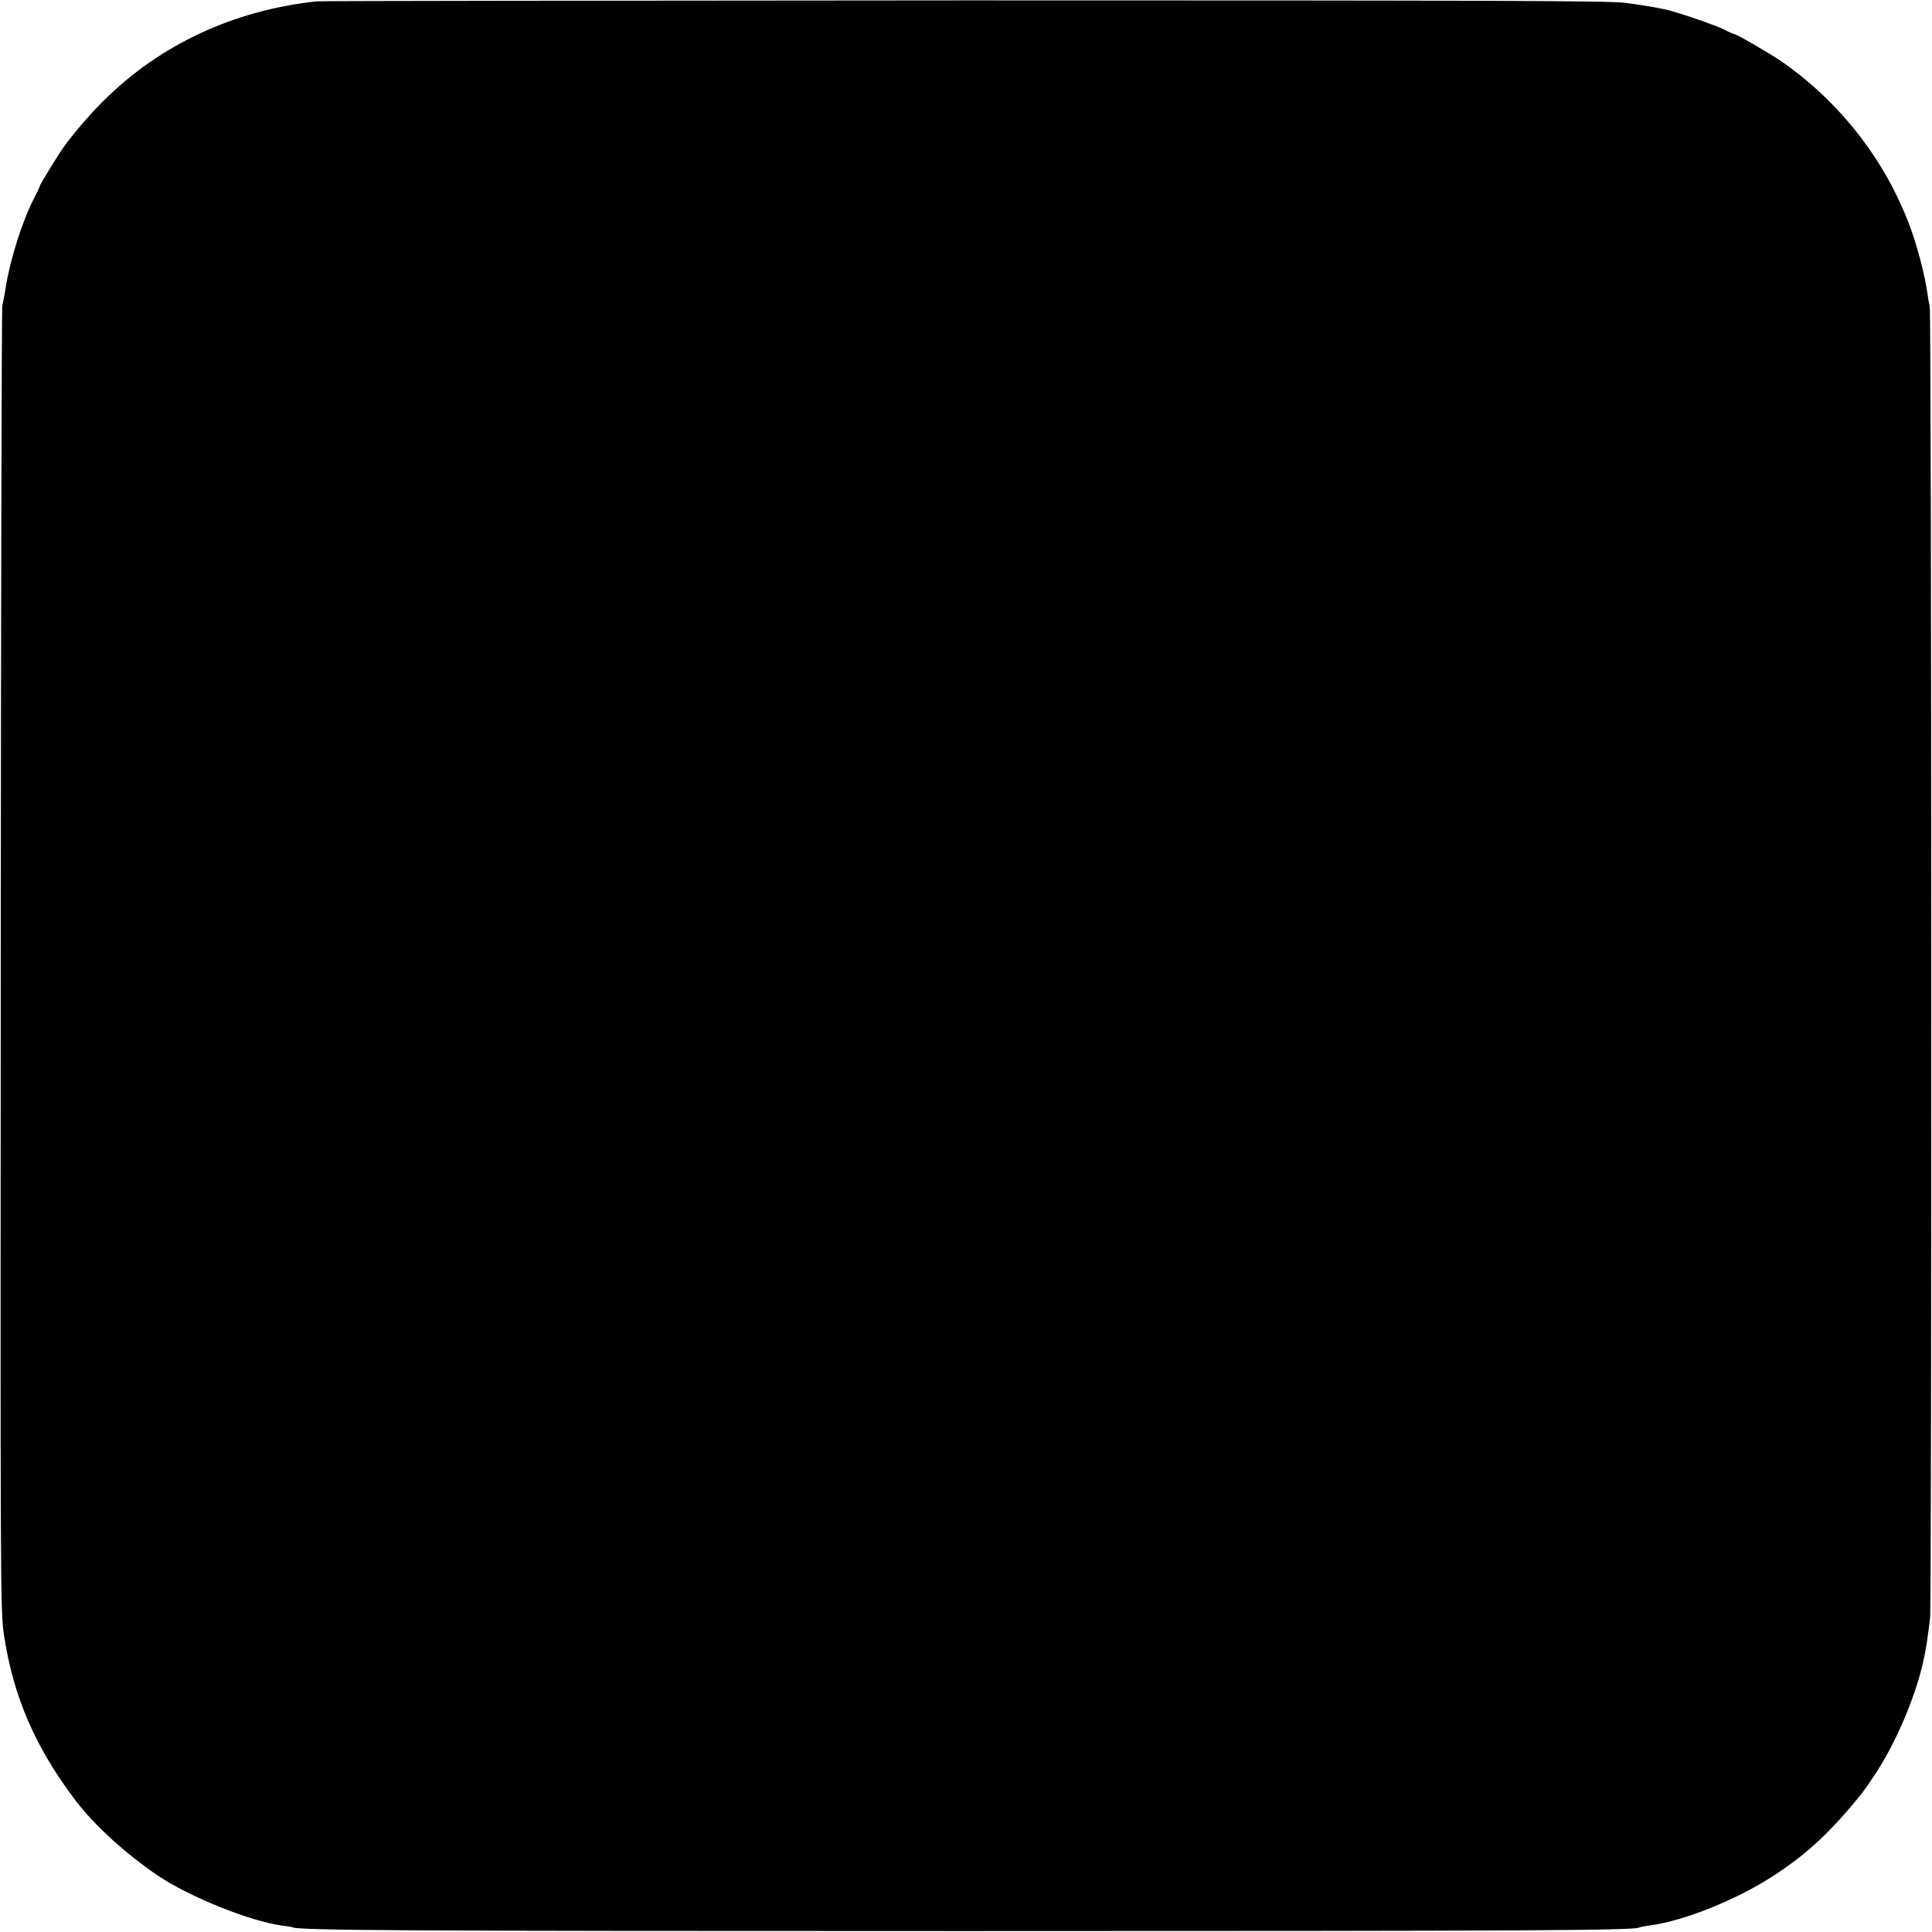
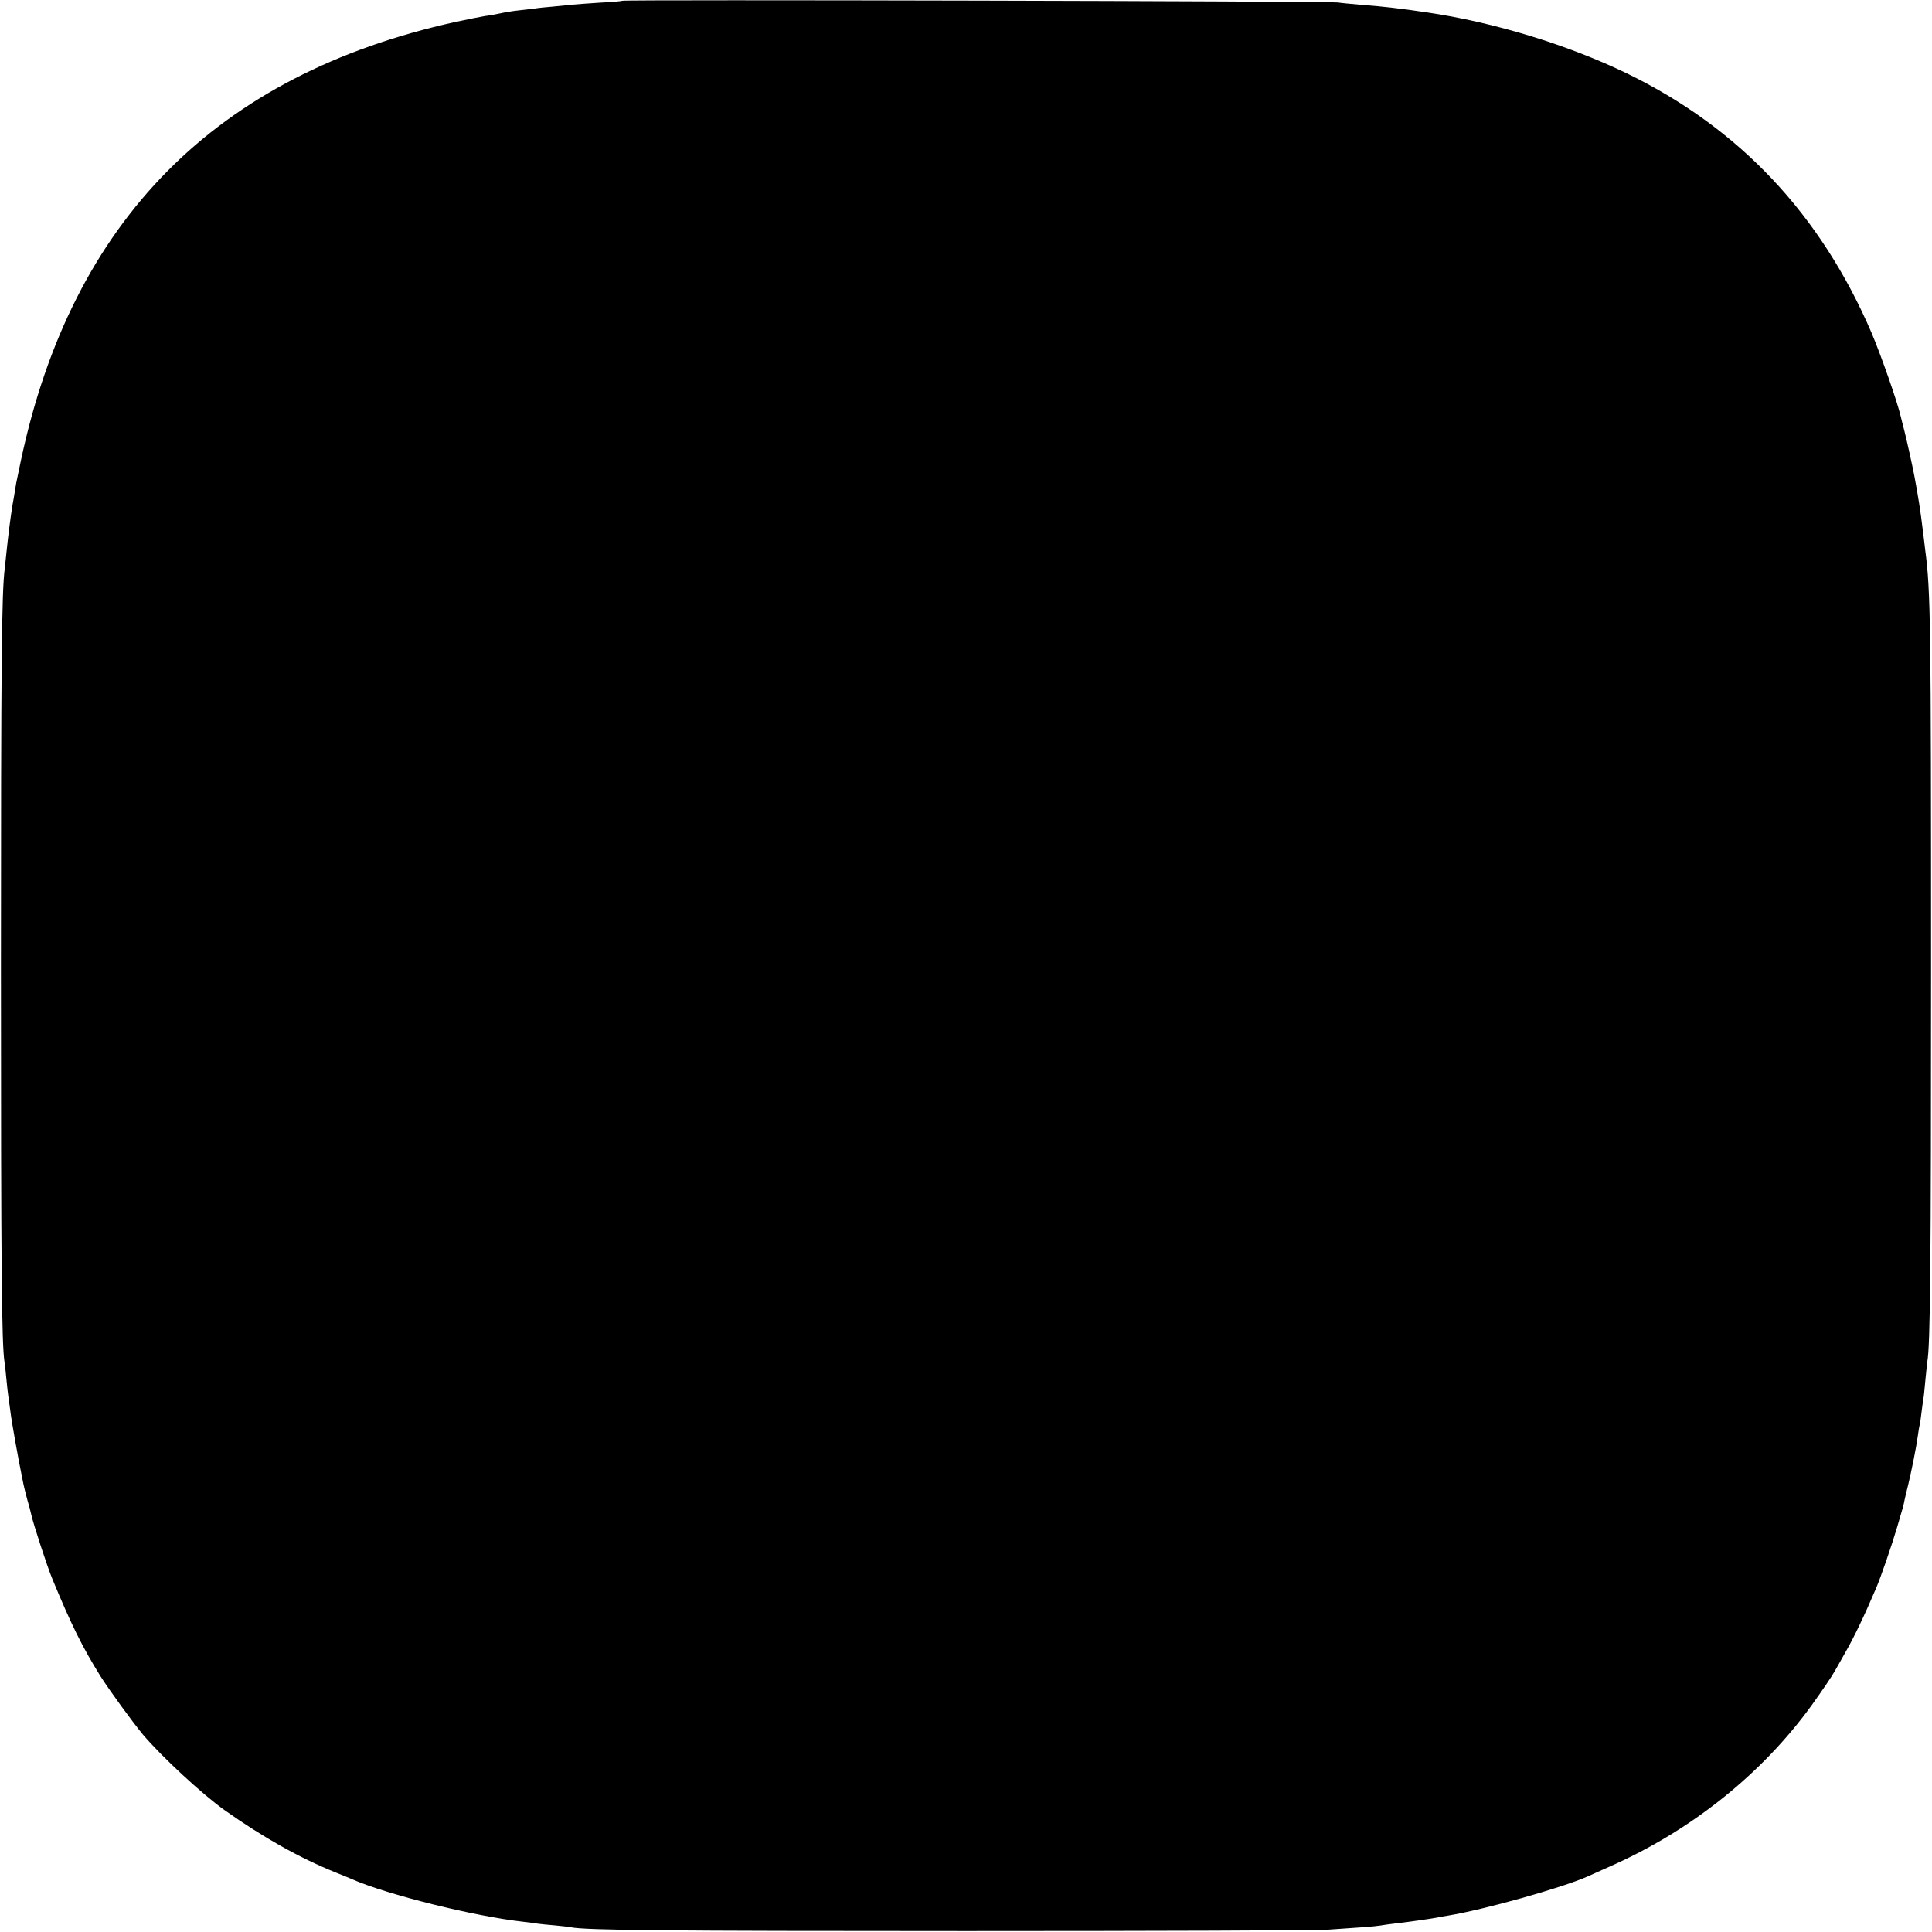
<svg xmlns="http://www.w3.org/2000/svg" version="1.0" width="1024pt" height="1024pt" viewBox="0 0 1024 1024" preserveAspectRatio="xMidYMid meet">
  <g transform="translate(0,1024) scale(0.1,-0.1)" fill="#000000" stroke="none">
-     <path d="M1680 10233 c-441 -47 -834 -230 -1133 -529 -73 -72 -163 -178 -213 -249 -35 -50 -124 -196 -124 -203 0 -4 -13 -32 -29 -62 -62 -119 -127 -324 -151 -475 -6 -38 -14 -81 -18 -95 -3 -14 -7 -1575 -8 -3470 -2 -3359 -2 -3448 17 -3575 49 -327 166 -597 381 -880 100 -131 264 -280 433 -395 169 -114 490 -243 660 -266 28 -3 52 -7 55 -9 29 -17 600 -20 3555 -20 3013 0 3557 3 3584 19 3 2 29 7 56 11 179 23 457 135 650 260 184 119 308 235 475 442 6 7 35 49 66 95 111 166 219 420 259 608 16 76 19 97 35 225 9 79 8 6919 -2 6950 -3 11 -9 45 -13 75 -12 88 -53 246 -92 350 -131 352 -372 661 -683 876 -56 39 -238 144 -249 144 -4 0 -28 10 -52 23 -38 19 -169 66 -274 97 -52 15 -137 30 -251 45 -91 11 -660 13 -3504 13 -1867 -1 -3411 -3 -3430 -5z" />
+     <path d="M3299 10236 c-2 -2 -56 -7 -119 -10 -63 -4 -131 -9 -150 -11 -19 -2 -64 -7 -100 -10 -36 -3 -78 -7 -95 -10 -16 -2 -55 -7 -85 -10 -30 -3 -73 -10 -95 -15 -22 -5 -60 -12 -85 -15 -24 -4 -94 -18 -155 -31 -1269 -280 -2034 -1052 -2304 -2324 -11 -52 -22 -106 -25 -120 -13 -79 -16 -98 -21 -124 -10 -64 -22 -157 -31 -246 -3 -30 -7 -68 -9 -85 -16 -122 -20 -498 -20 -2105 0 -1611 4 -2003 19 -2100 2 -14 7 -54 10 -90 3 -36 8 -76 10 -90 2 -14 7 -50 11 -80 5 -47 43 -259 60 -340 3 -14 7 -36 10 -50 3 -14 12 -50 20 -80 9 -30 18 -64 20 -75 12 -54 85 -278 113 -345 100 -242 159 -361 255 -515 49 -77 168 -240 224 -308 101 -119 315 -317 433 -401 205 -145 397 -253 590 -331 36 -14 74 -30 85 -35 190 -83 649 -197 910 -226 28 -3 61 -7 75 -10 14 -2 54 -6 90 -9 36 -3 74 -8 85 -10 78 -16 507 -20 2095 -20 993 0 1855 3 1915 7 181 12 248 17 280 22 17 3 53 8 80 11 64 7 194 26 220 31 11 3 36 7 55 10 192 31 606 147 744 208 17 8 69 31 116 52 430 189 807 490 1071 854 56 78 106 151 125 185 6 11 30 52 52 92 48 83 102 196 166 346 25 58 84 230 111 322 34 114 35 120 39 142 2 11 11 48 20 84 19 80 43 200 51 259 3 25 8 52 10 60 2 8 7 39 10 69 4 30 8 62 10 71 2 9 6 53 10 96 4 43 9 86 10 96 16 83 20 526 20 2093 0 1813 -2 1994 -31 2210 -2 22 -9 74 -14 115 -10 84 -24 176 -44 280 -11 57 -38 179 -52 235 -9 33 -17 67 -19 75 -18 79 -104 324 -155 445 -270 629 -701 1086 -1295 1375 -313 152 -706 272 -1060 324 -147 22 -237 32 -355 41 -47 4 -101 9 -120 12 -39 7 -3784 16 -3791 9z" />
  </g>
</svg>
